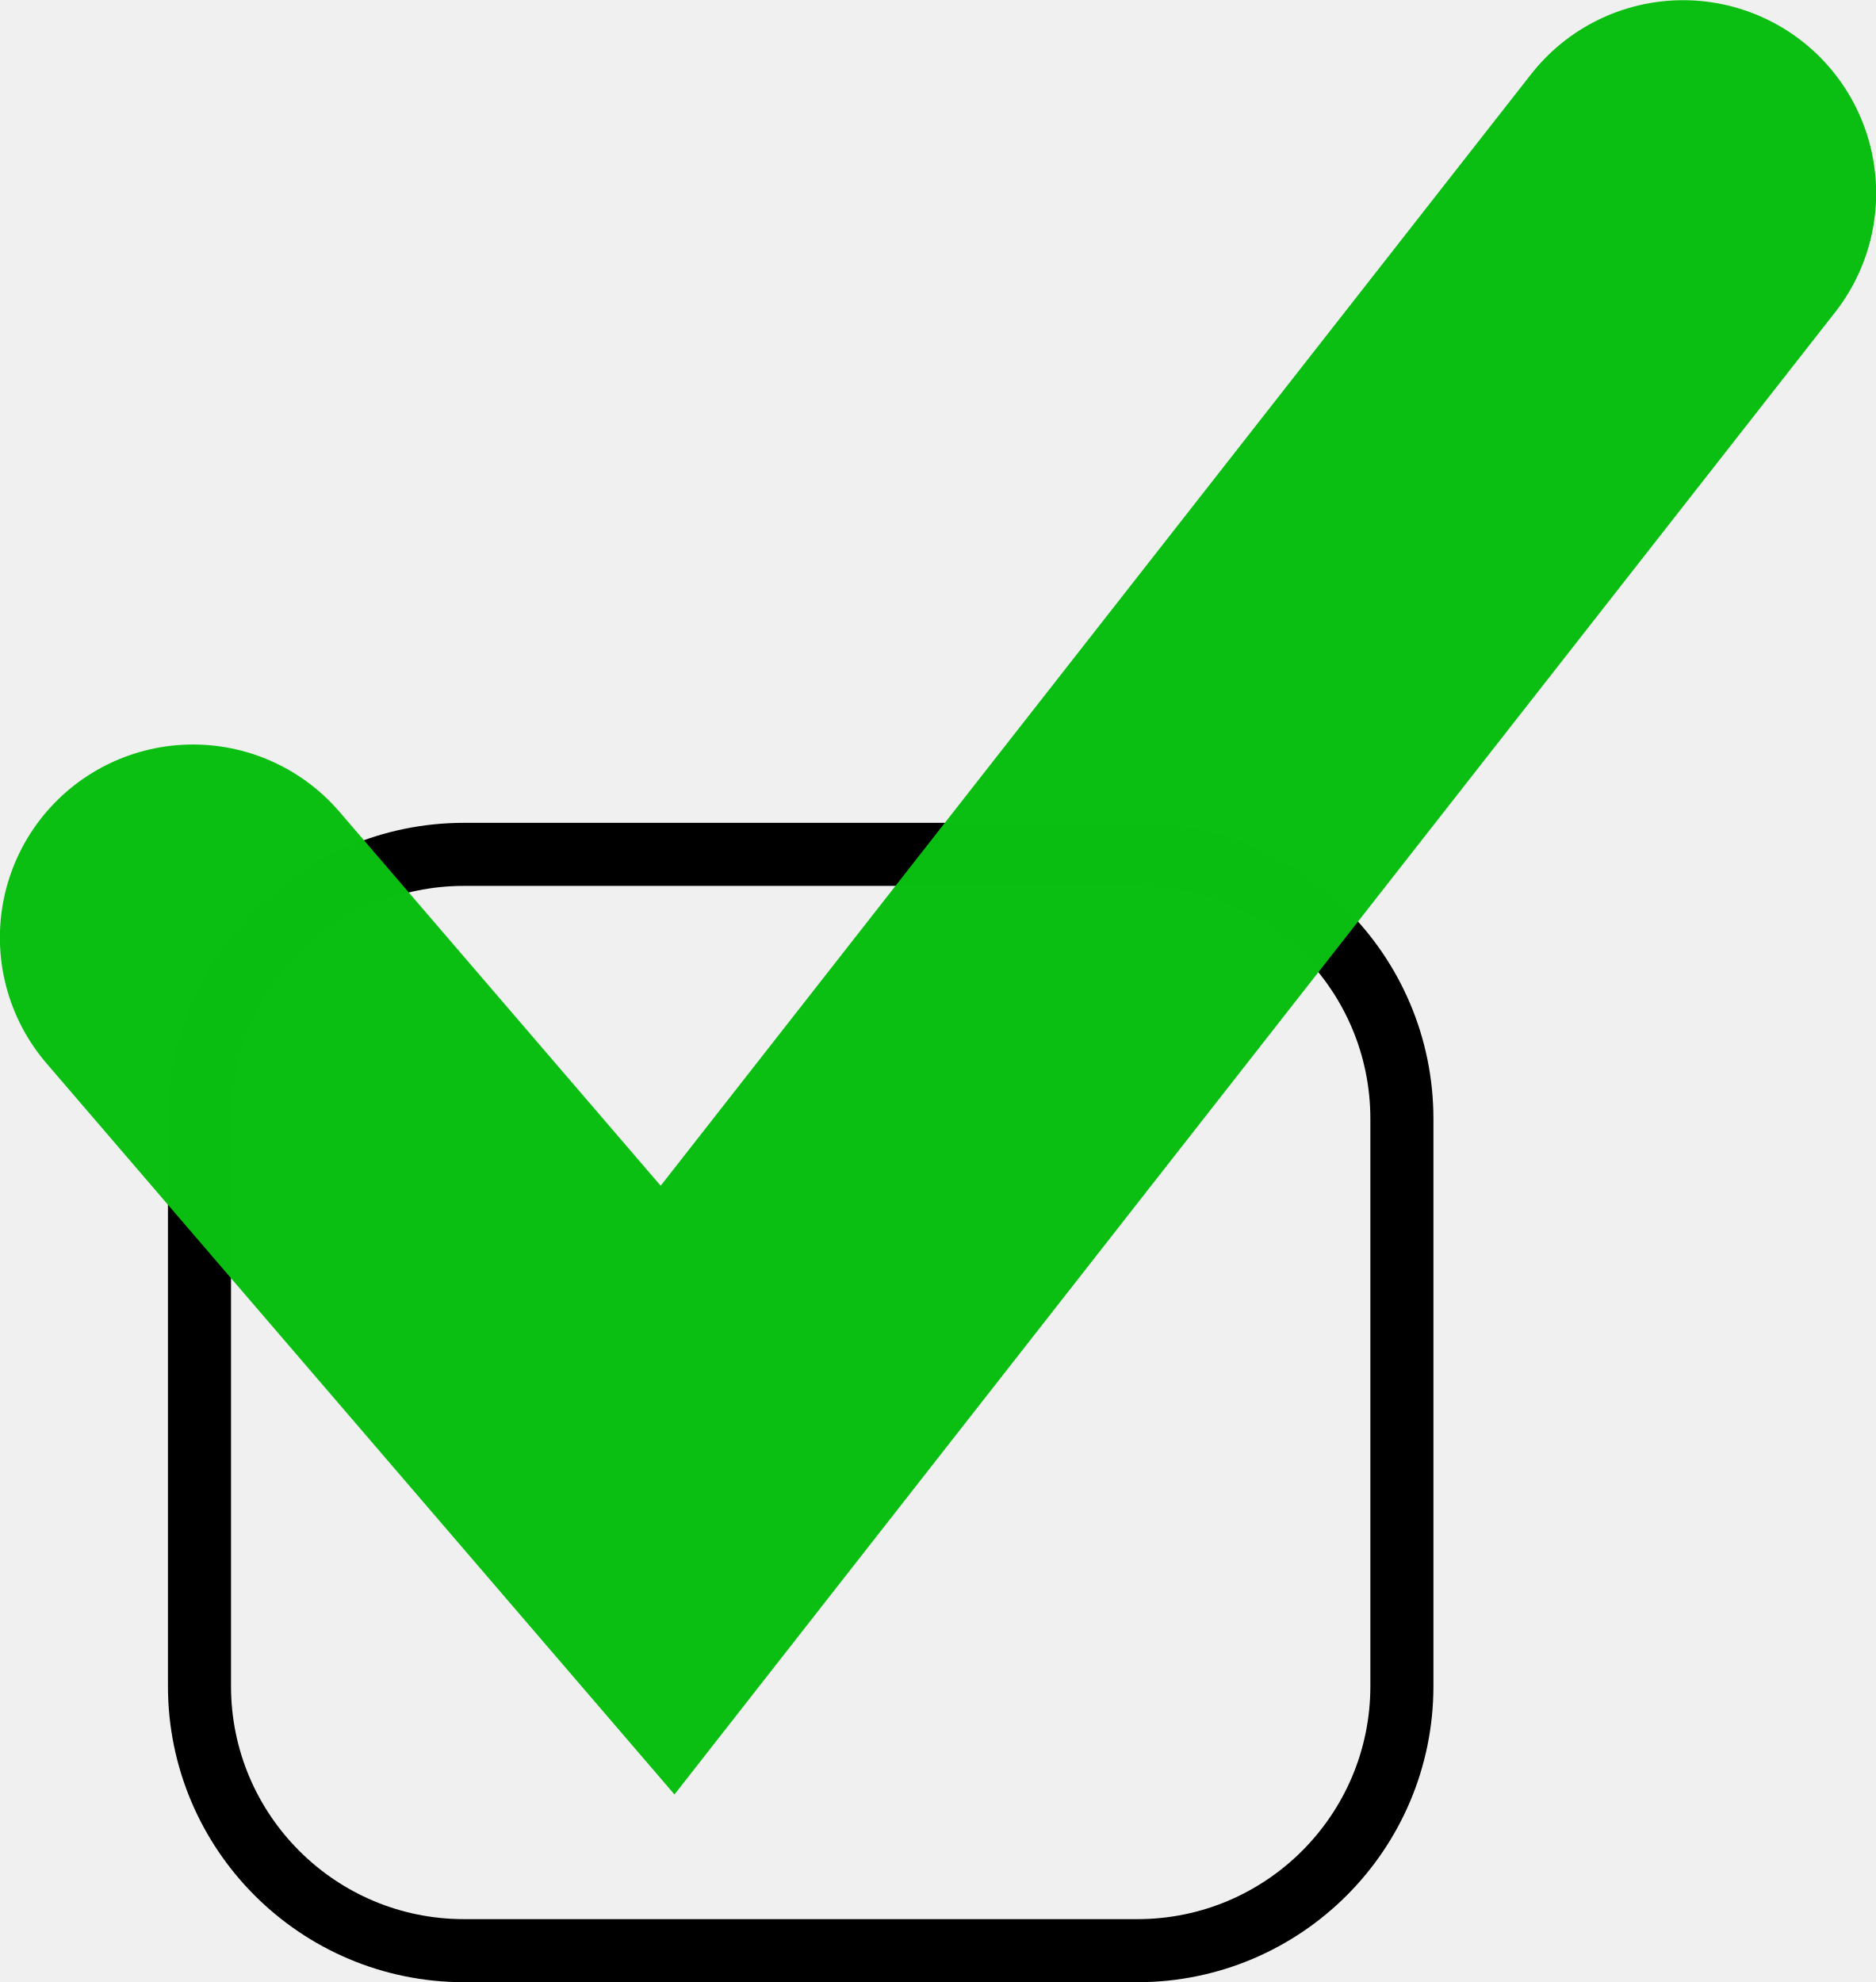
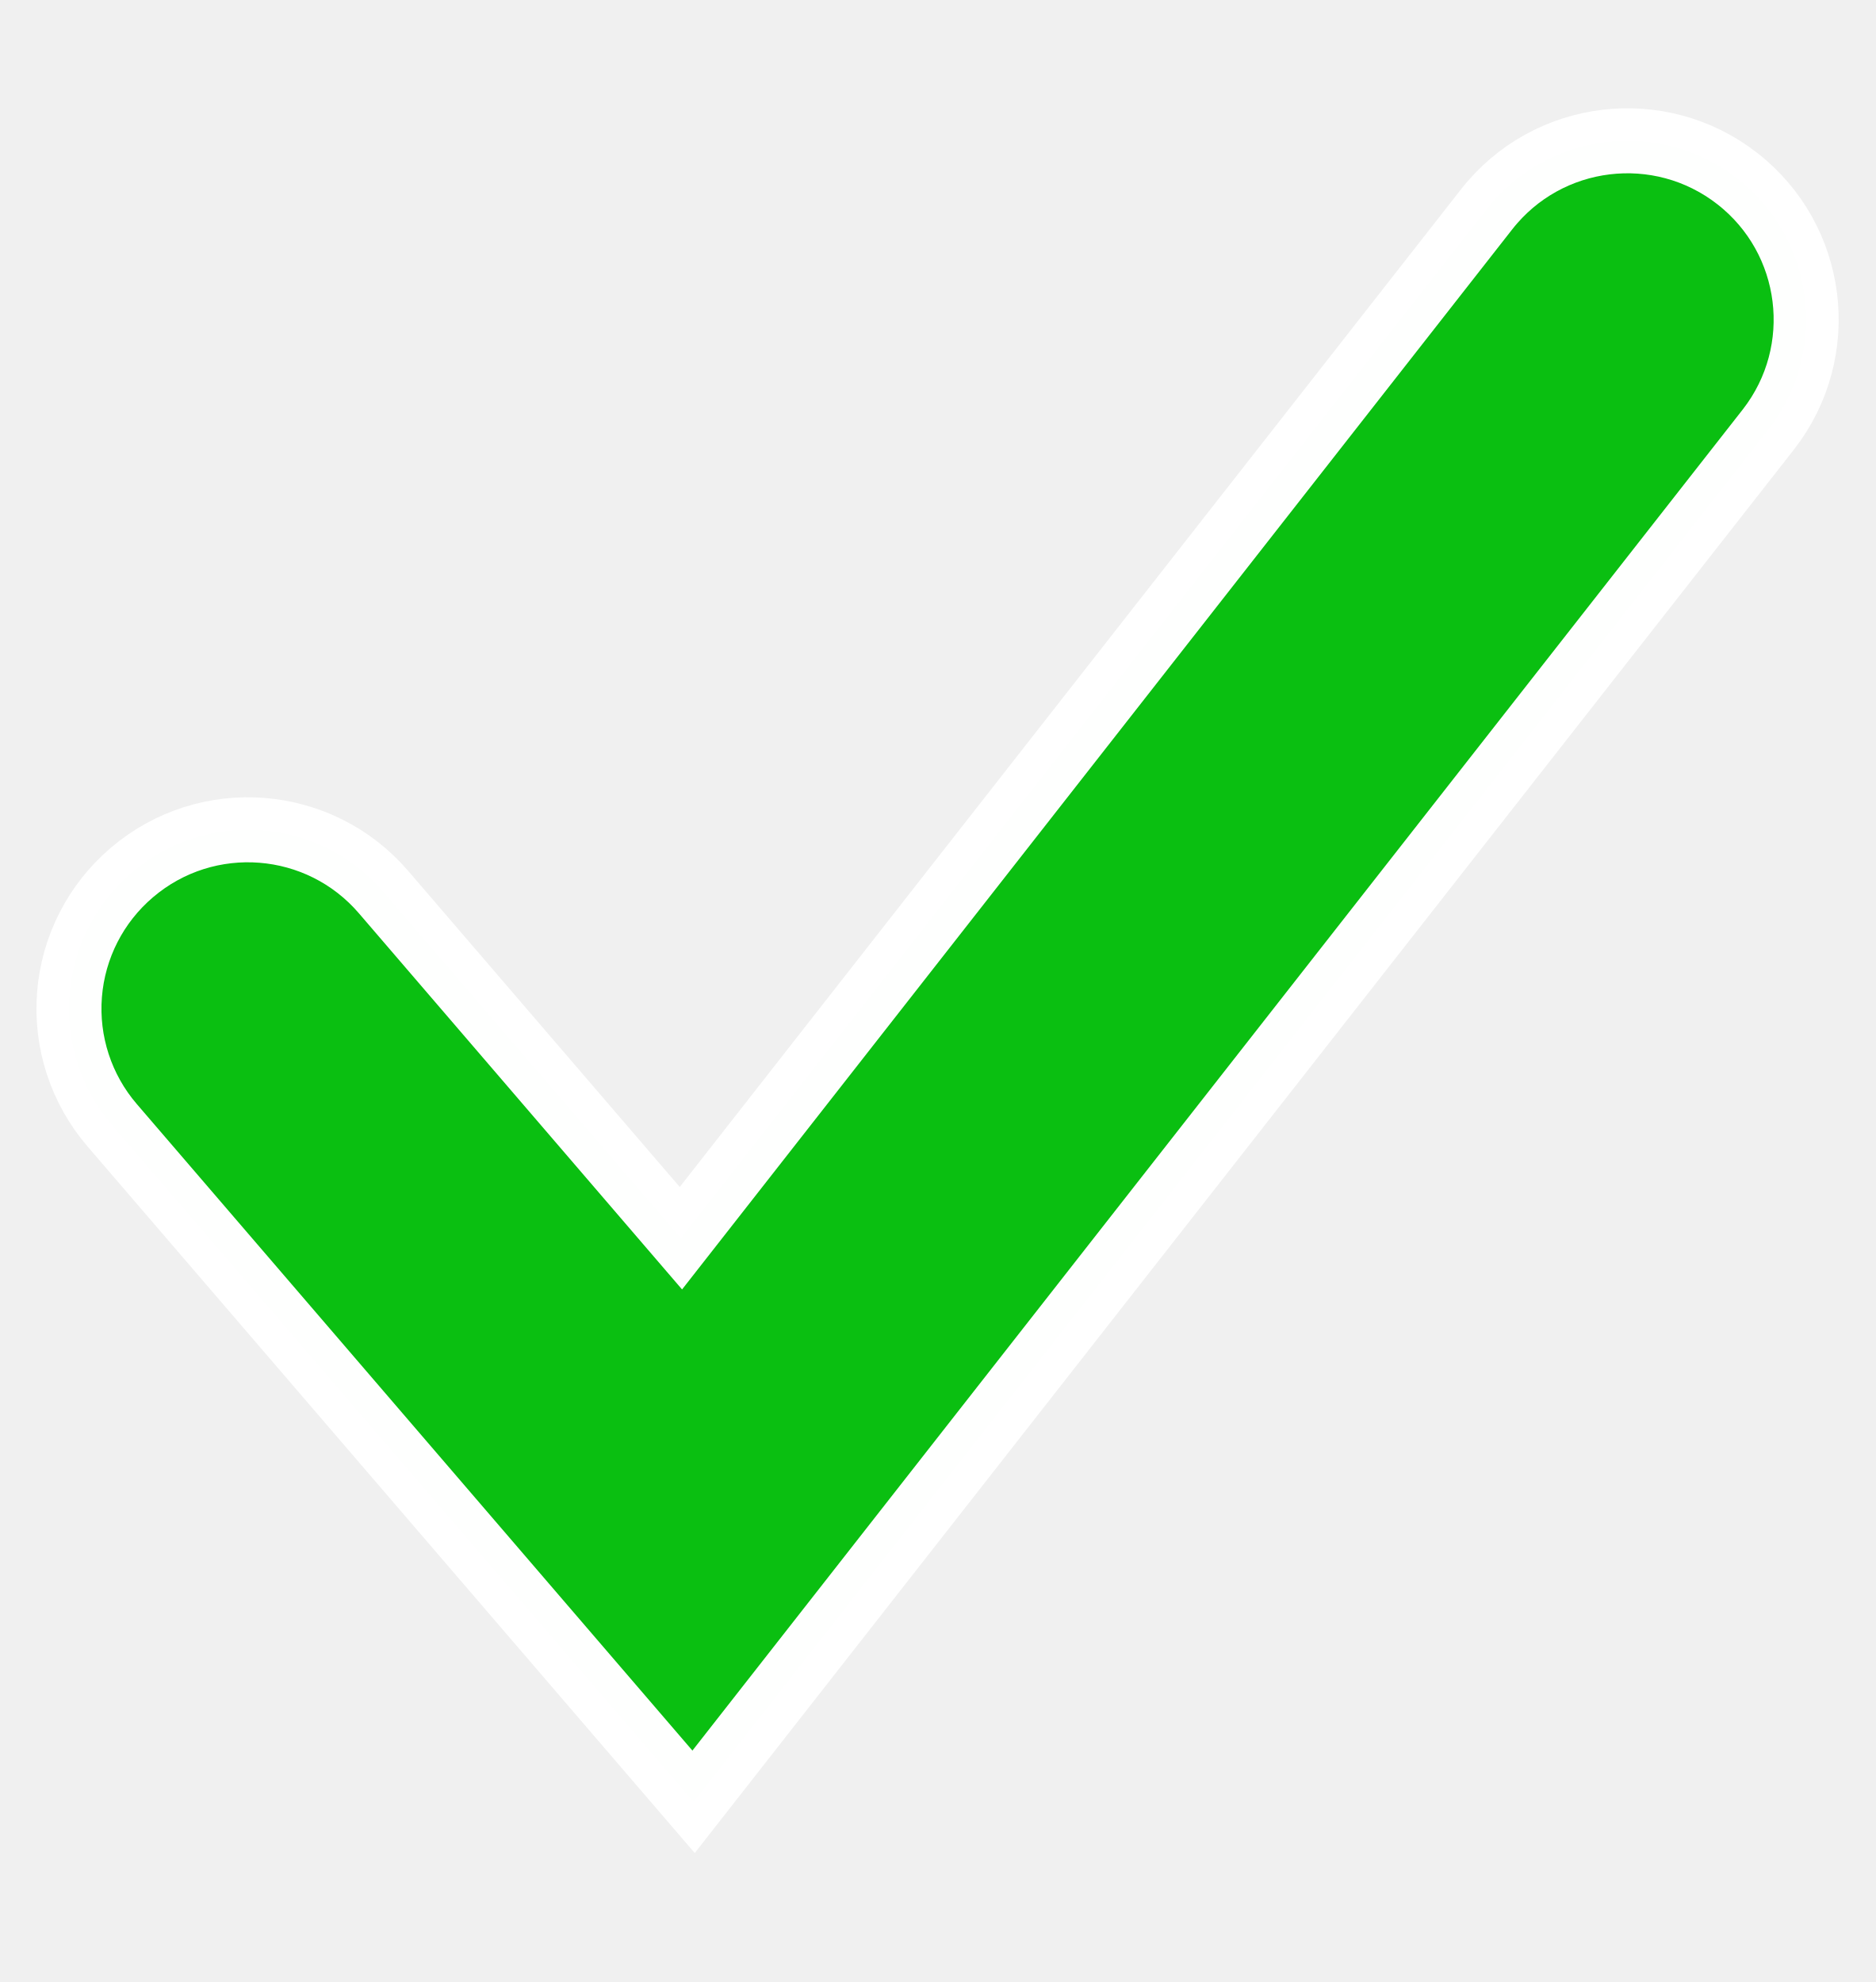
<svg xmlns="http://www.w3.org/2000/svg" width="5.771mm" height="6.098mm" viewBox="0 0 5.771 6.098" version="1.1" id="svg976">
  <defs id="defs973" />
  <g id="layer1" transform="translate(-73.20234,-132.1394)">
-     <rect style="fill:none;fill-opacity:1;stroke:#000000;stroke-width:0.194;stroke-linecap:round;stroke-linejoin:round;stroke-miterlimit:4;stroke-dasharray:none;stroke-opacity:1;stop-color:#000000" id="rect47212" width="3.699" height="3.373" x="73.816" y="134.768" ry="0.814" />
-     <path style="fill:none;stroke:#0abf11;stroke-width:1.188;stroke-linecap:round;stroke-linejoin:miter;stroke-miterlimit:4;stroke-dasharray:none;stroke-opacity:0.993" d="m 73.796,135.024 1.46,1.7 3.124,-3.99" id="path47327" />
+     <path style="color:#000000;fill:#0abf11;fill-opacity:0.993;stroke-linecap:round;stroke:#ffffff;stroke-opacity:0.993;stroke-width:0.2;stroke-miterlimit:4;stroke-dasharray:none" d="m 78.547,132.689 a 0.55,0.55 0 0 0 -0.771,0.094 l -2.479,3.166 -0.914,-1.064 a 0.55,0.55 0 0 0 -0.775,-0.061 0.55,0.55 0 0 0 -0.061,0.777 l 1.789,2.082 3.307,-4.223 a 0.55,0.55 0 0 0 -0.096,-0.771 z" id="path47327" />
  </g>
</svg>
